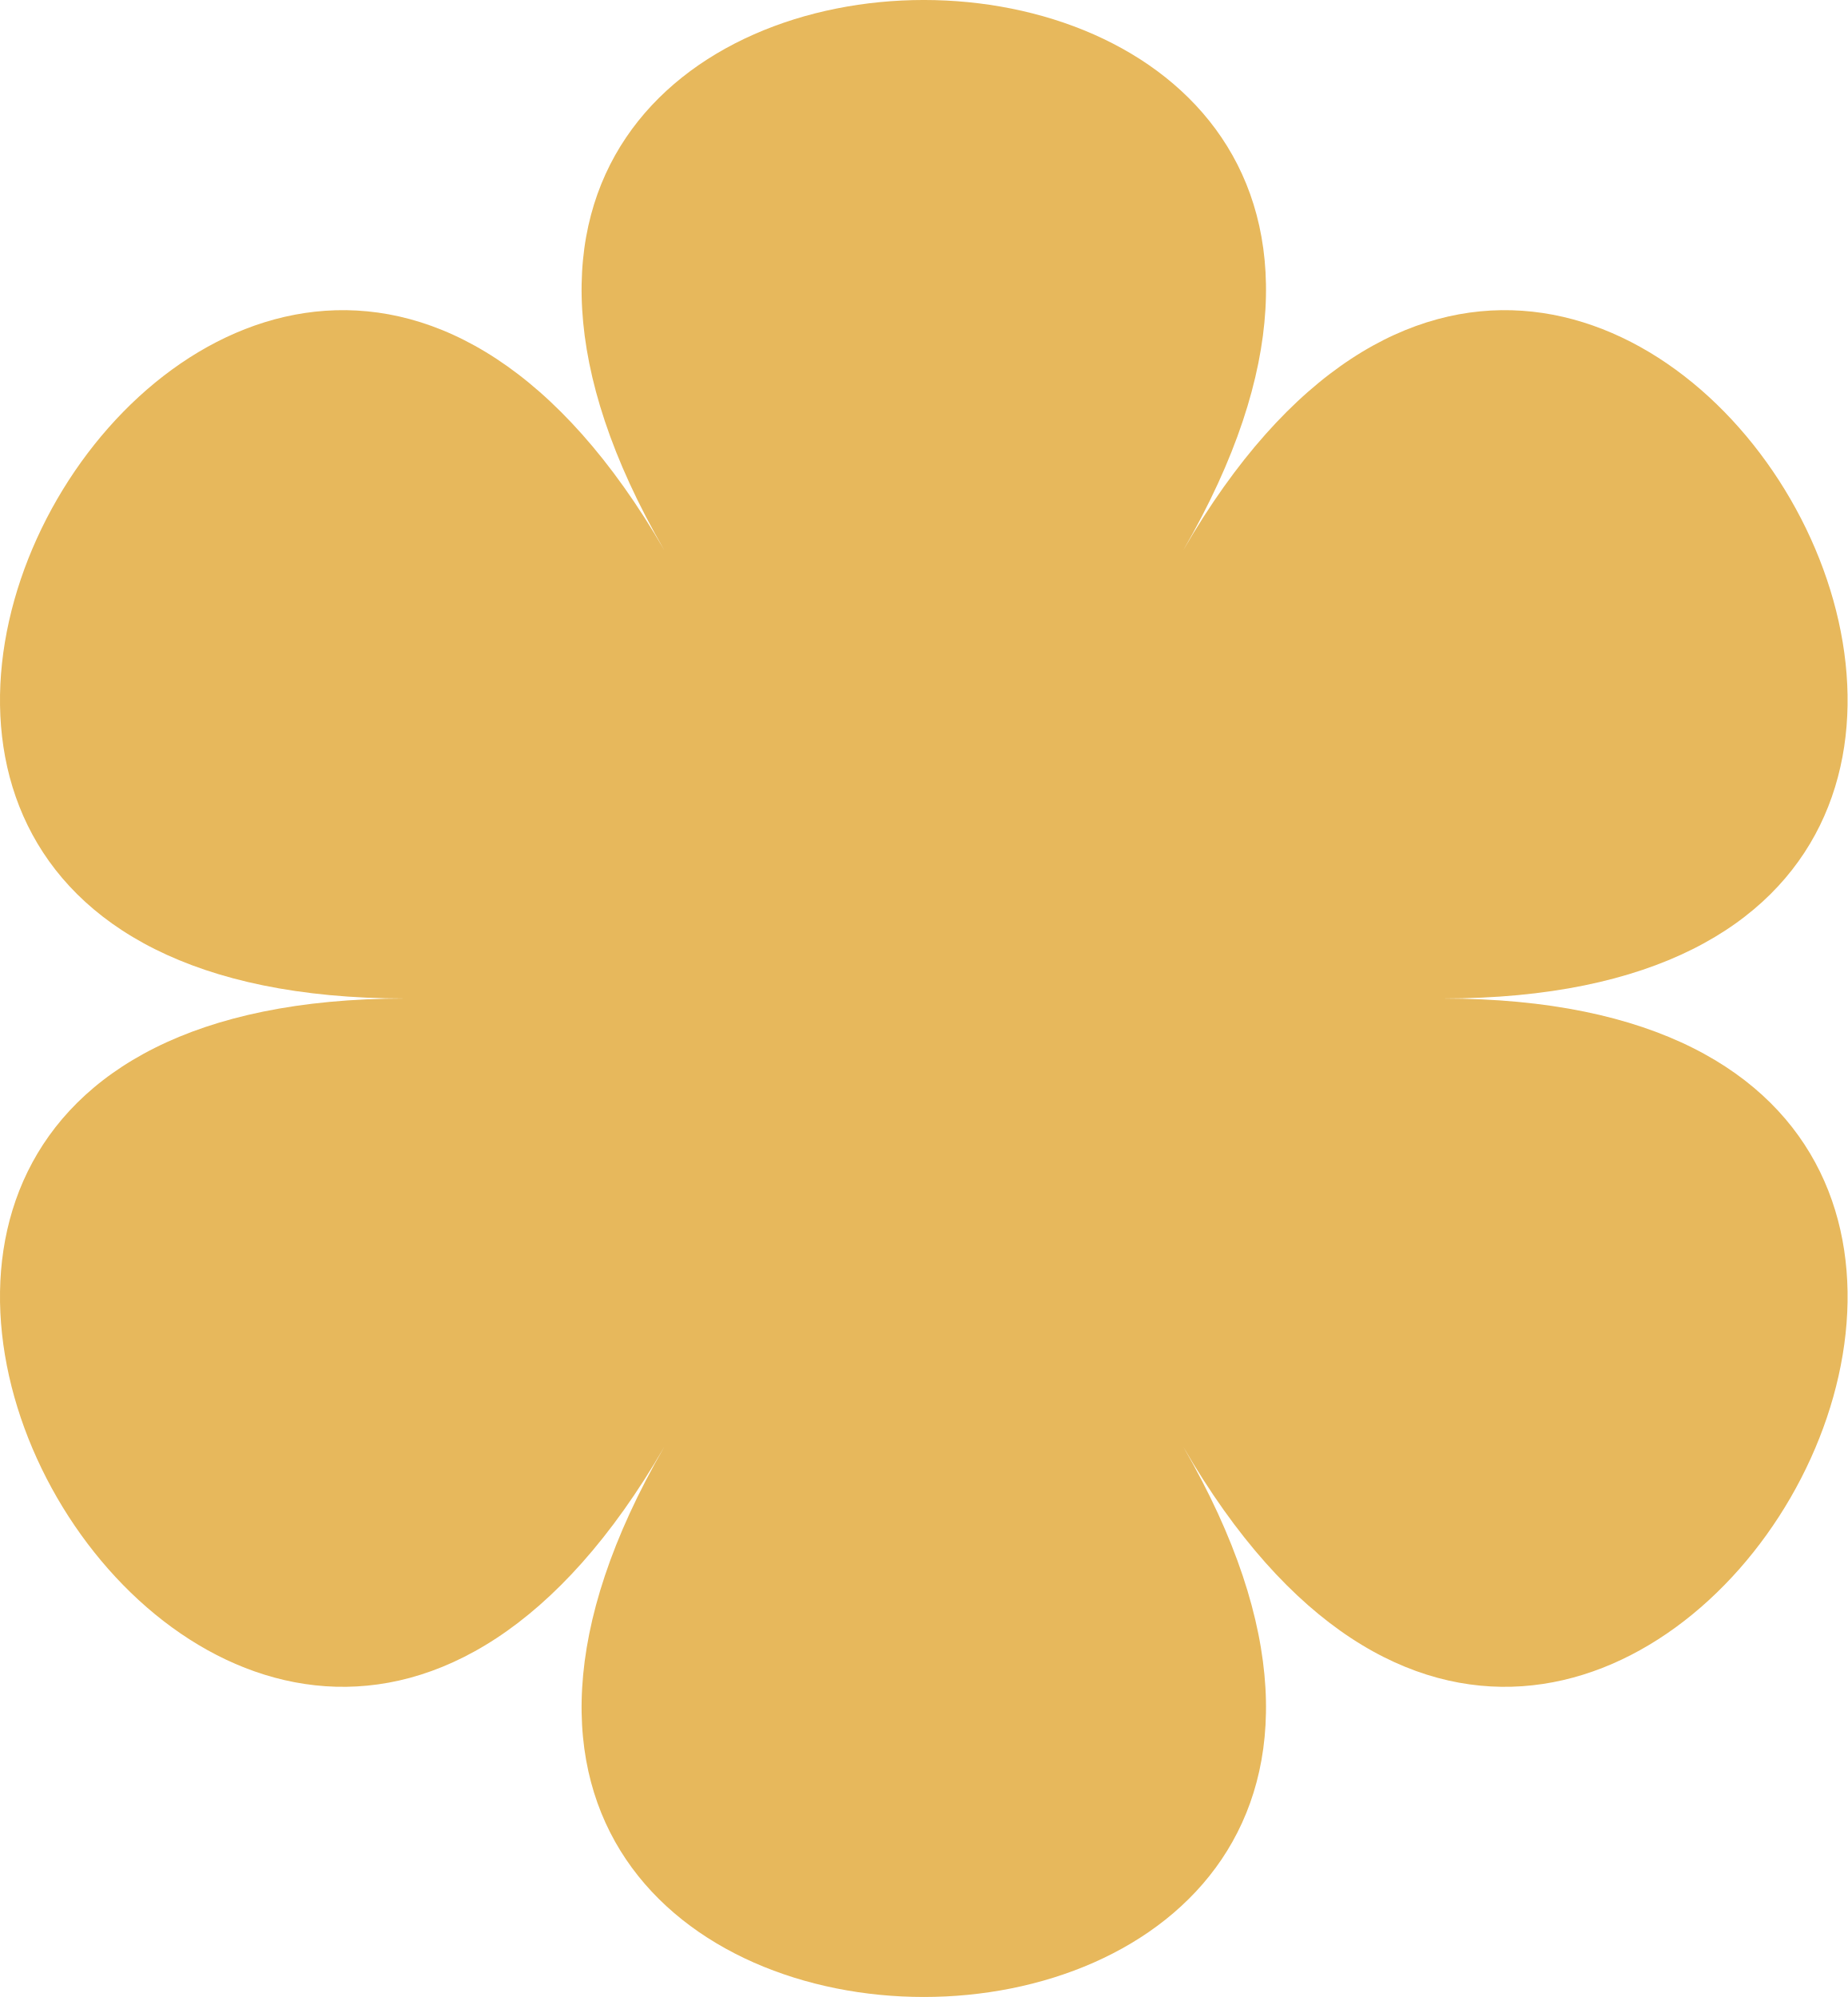
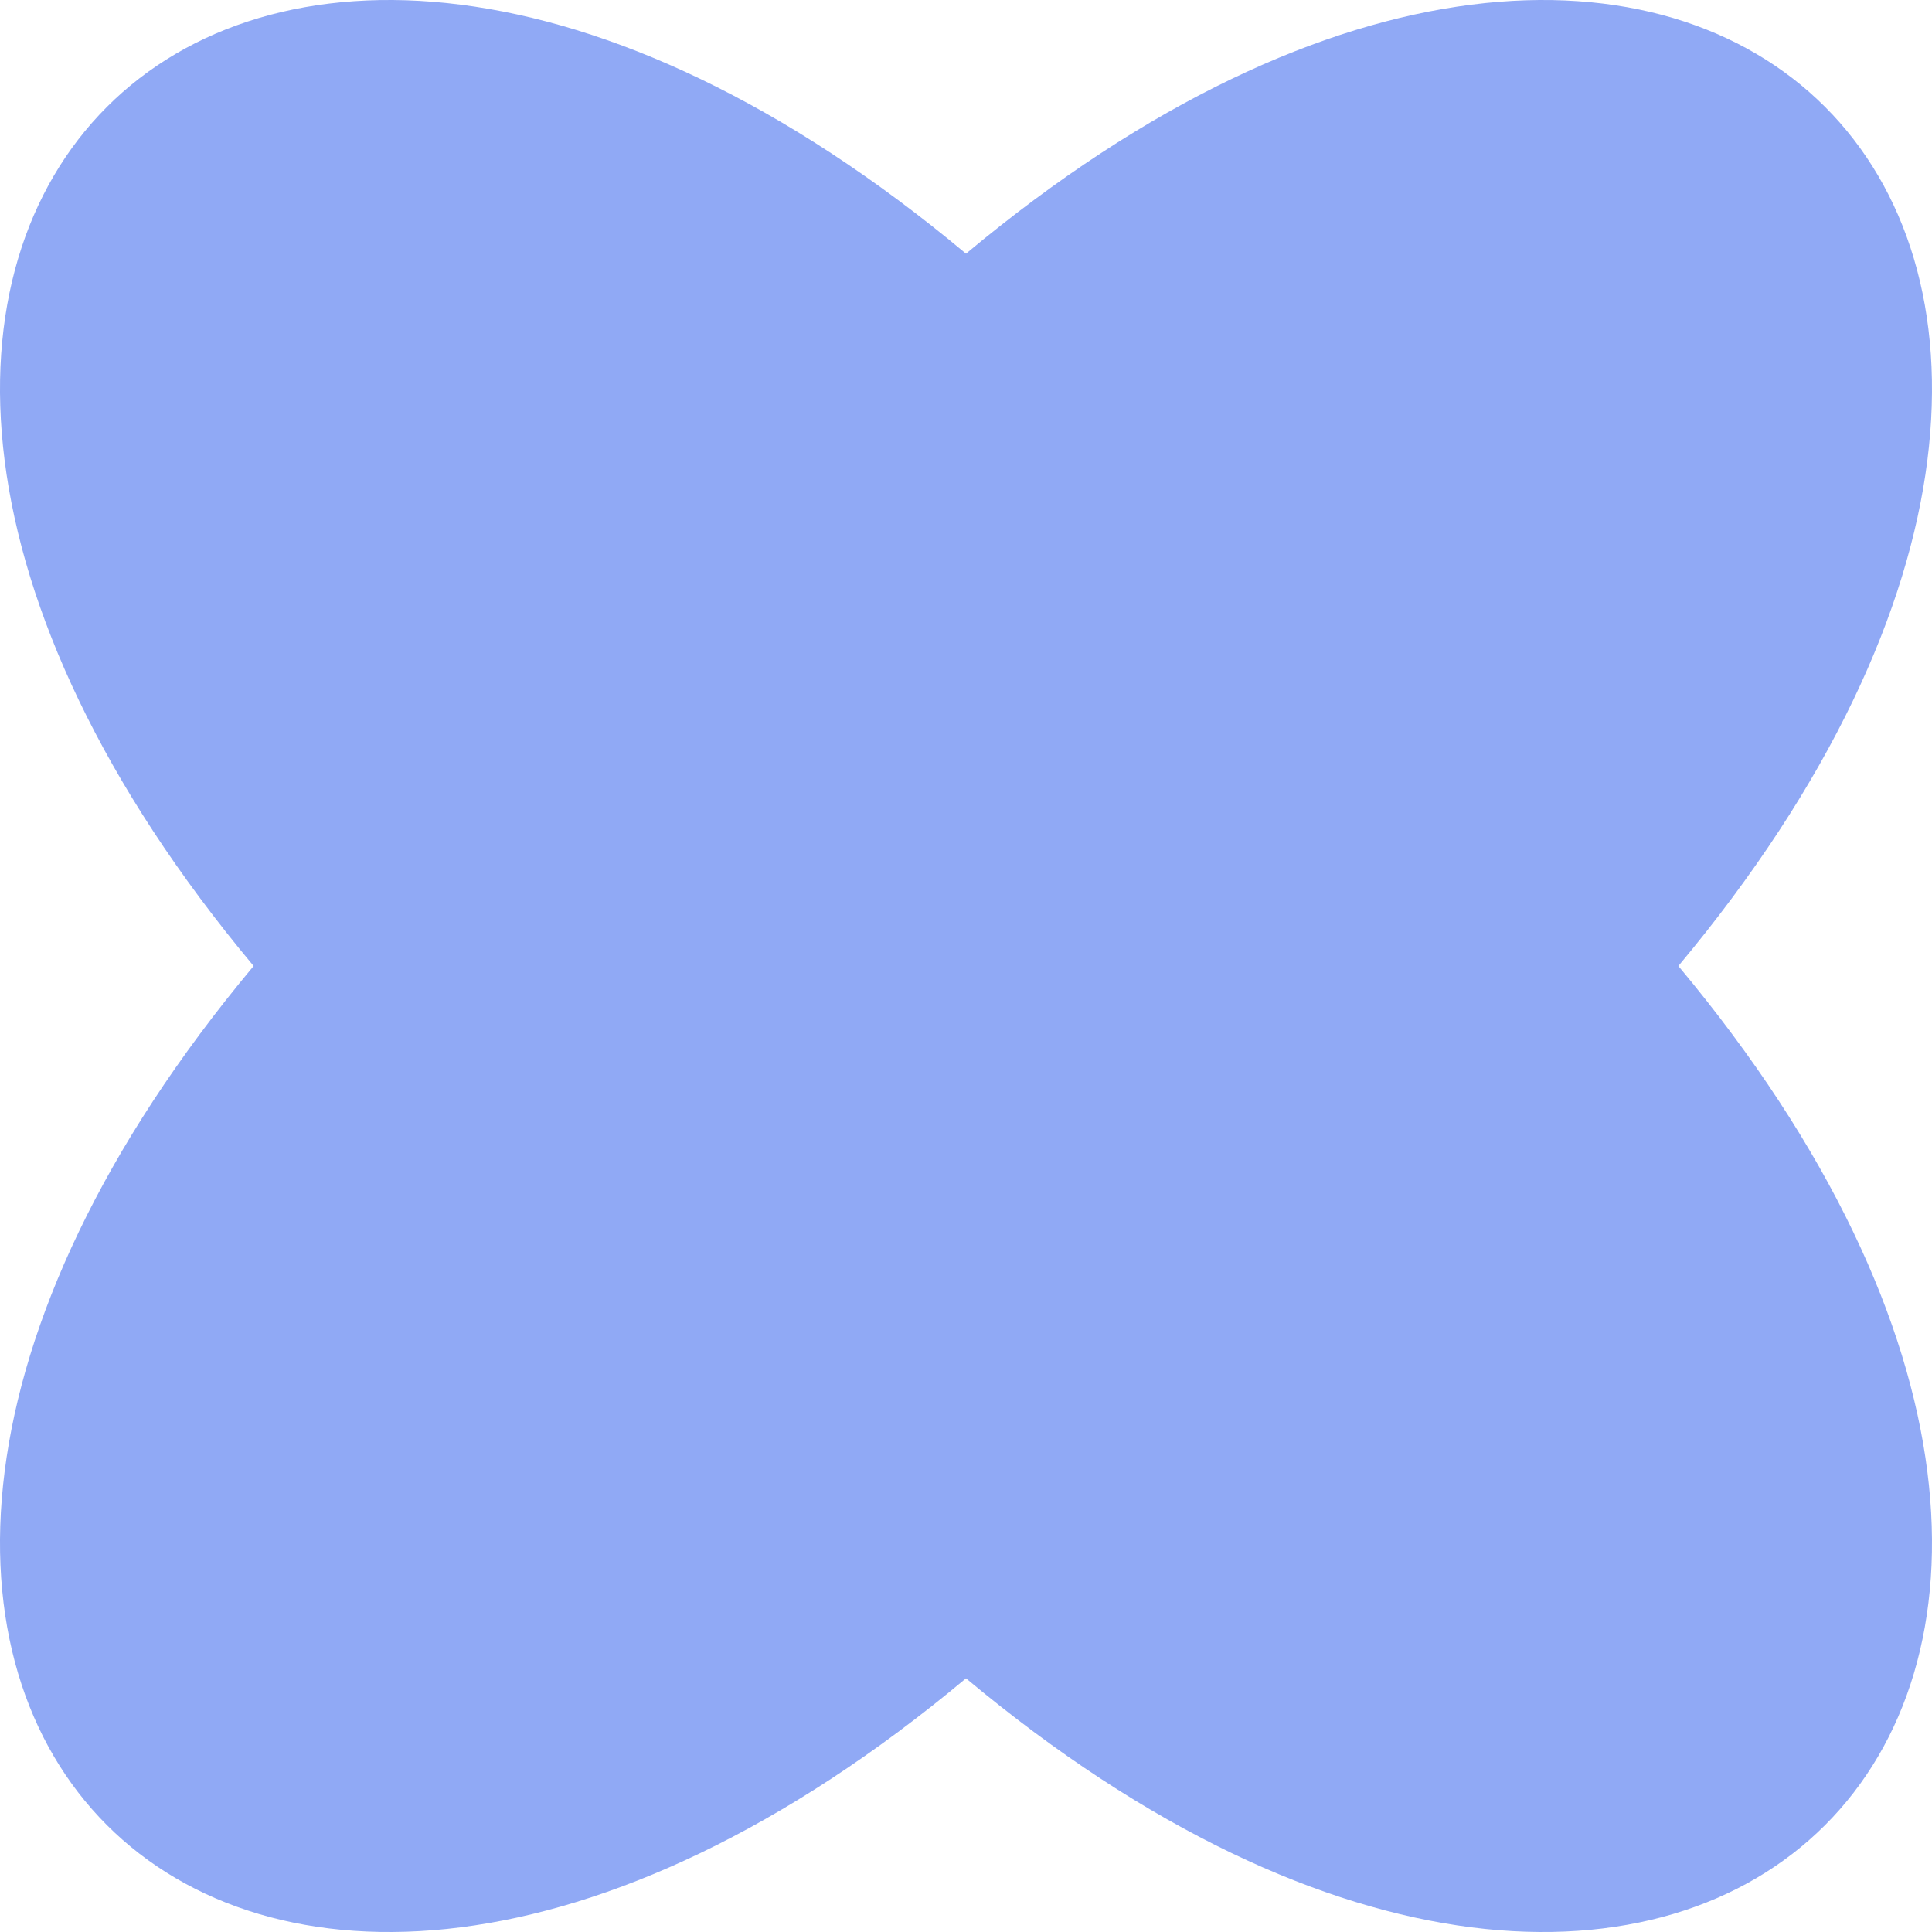
- <svg xmlns="http://www.w3.org/2000/svg" width="37" height="40" viewBox="0 0 37 40" fill="none">
-   <path d="M13.304 11.021C4.804 -3.674 32.196 -3.674 23.696 11.021C32.196 -3.674 45.892 20 28.891 20C45.892 20 32.196 43.673 23.696 28.979C32.196 43.673 4.804 43.673 13.304 28.979C4.804 43.673 -8.892 20 8.109 20C-8.892 20 4.804 -3.674 13.304 11.021Z" fill="#E7B85C" />
+ <svg xmlns="http://www.w3.org/2000/svg" width="40" height="40" viewBox="0 0 40 40" fill="none">
+   <path d="M5.251 20C-7.388 35.127 4.873 47.389 20 34.748C35.127 47.389 47.388 35.127 34.749 20C47.388 4.874 35.127 -7.389 20 5.252C4.873 -7.389 -7.388 4.874 5.251 20Z" fill="#90A9F5" />
</svg>
